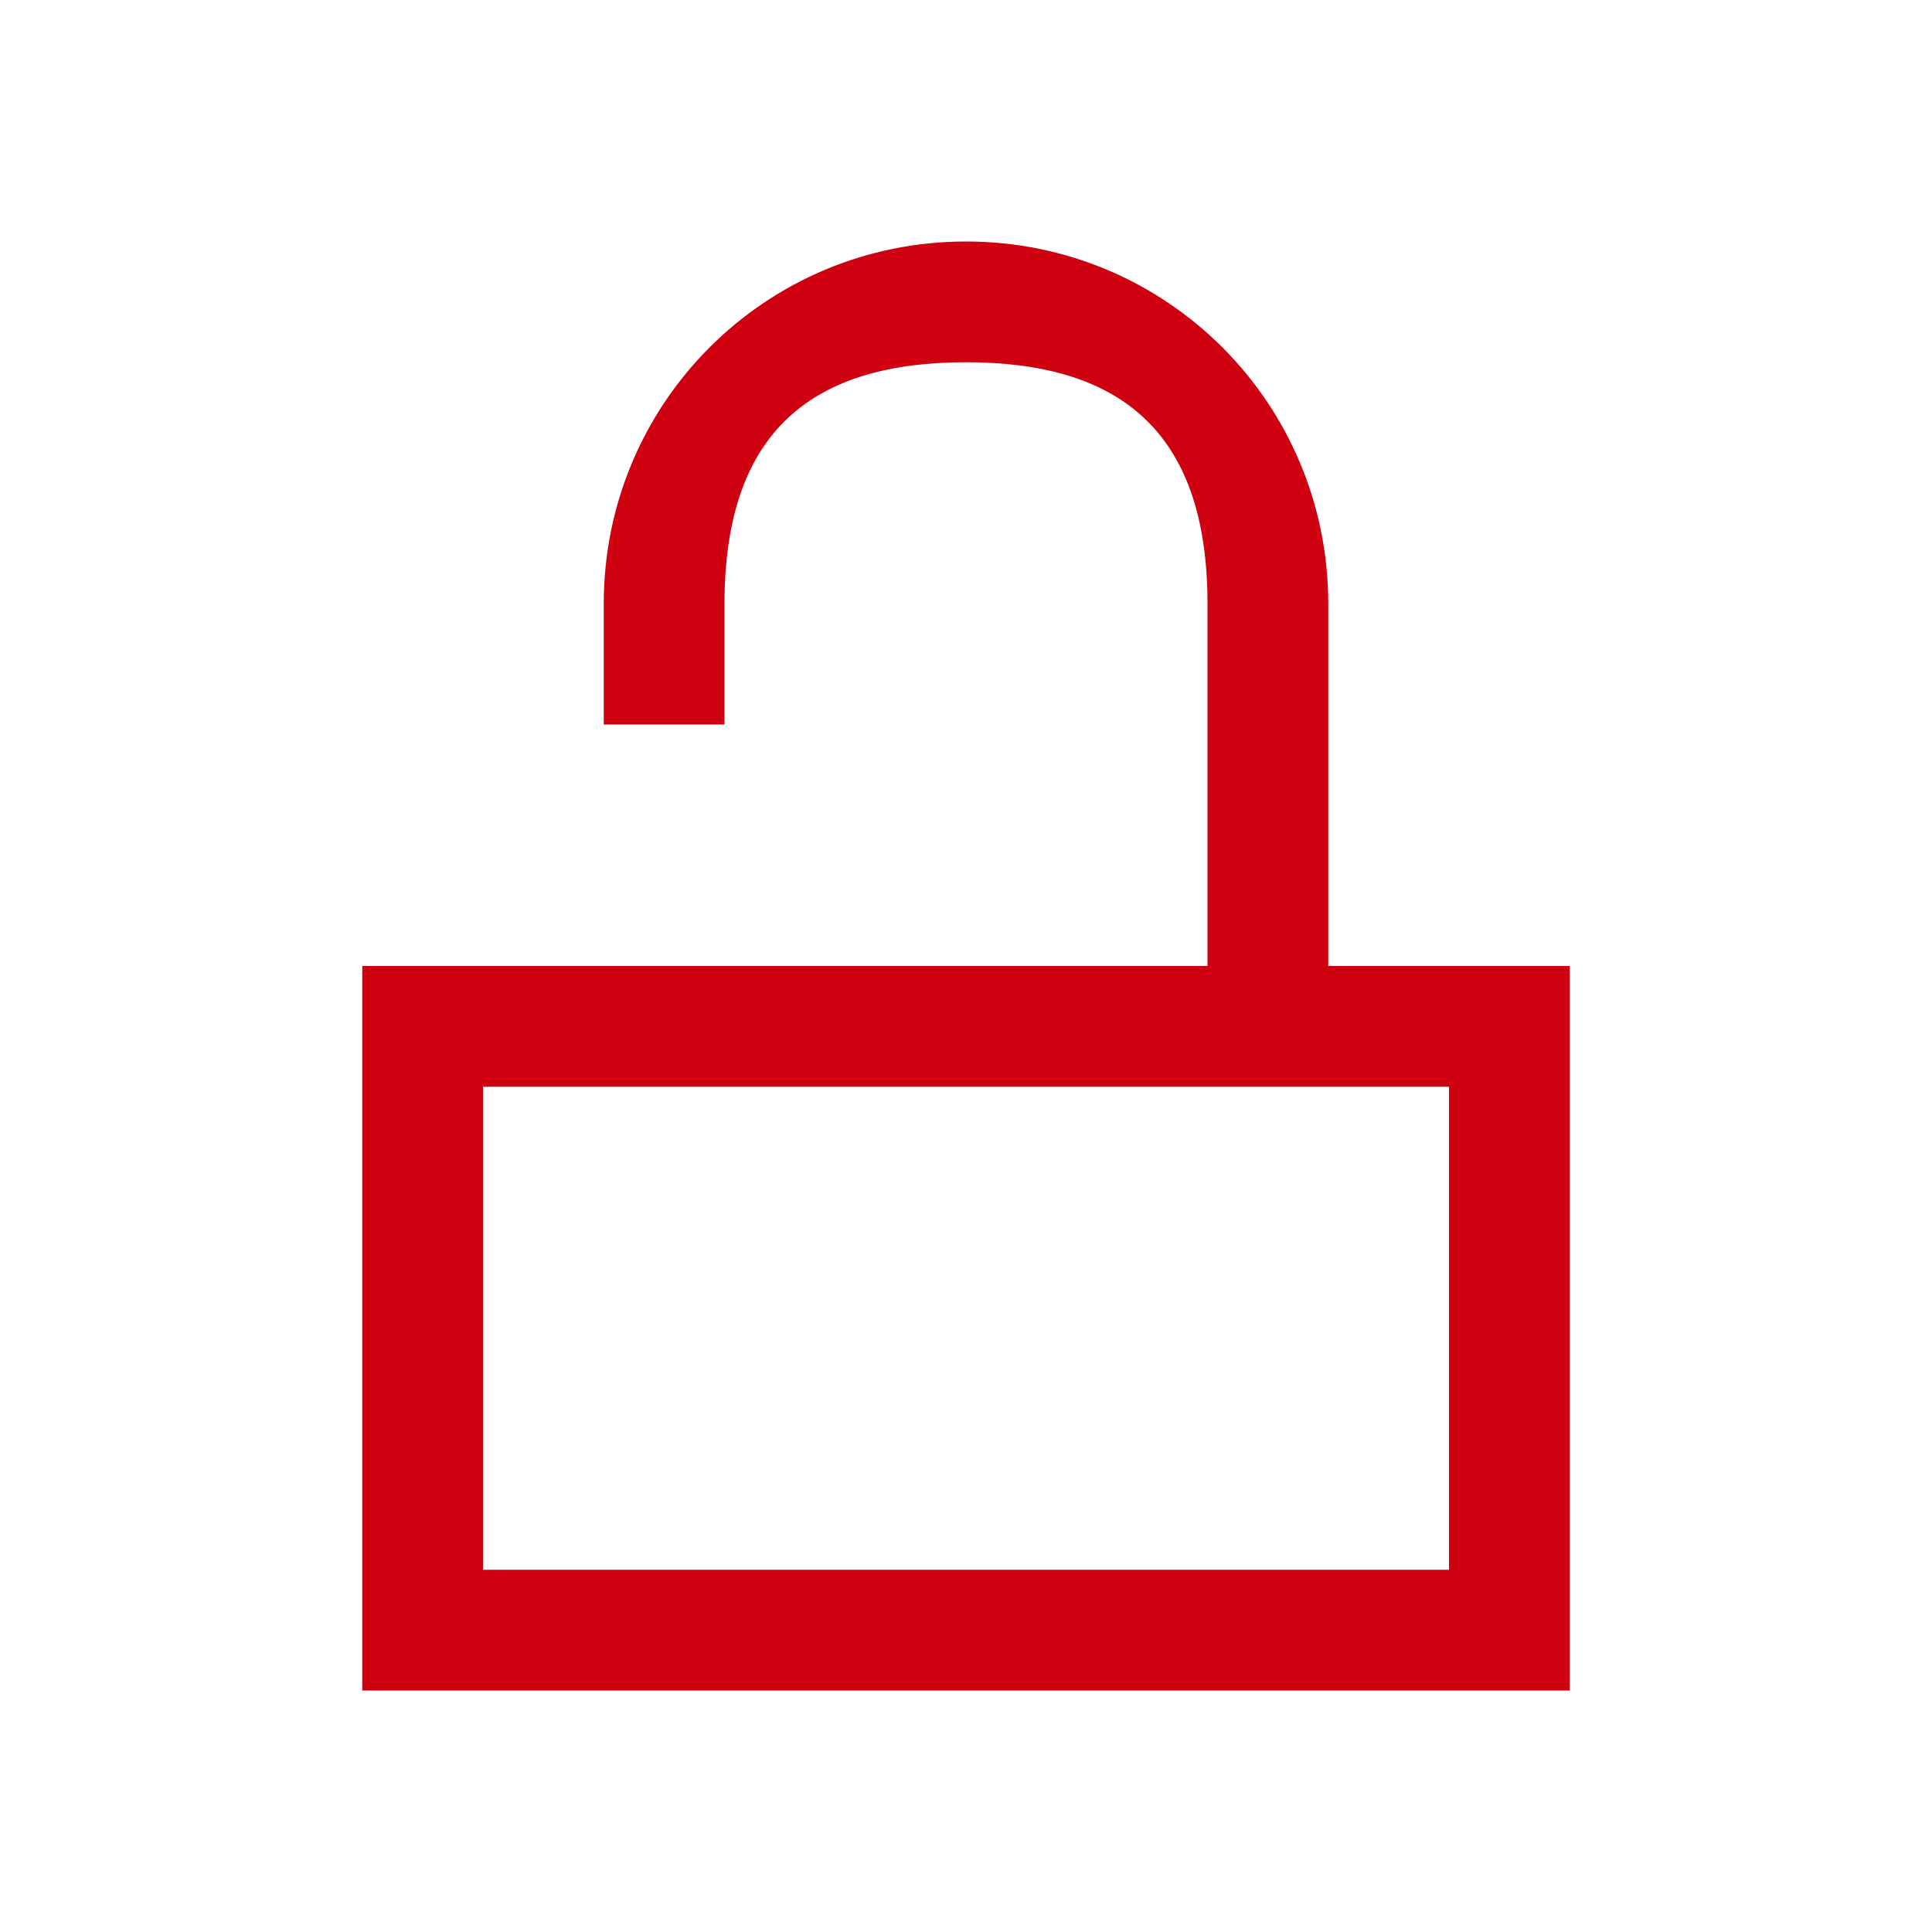
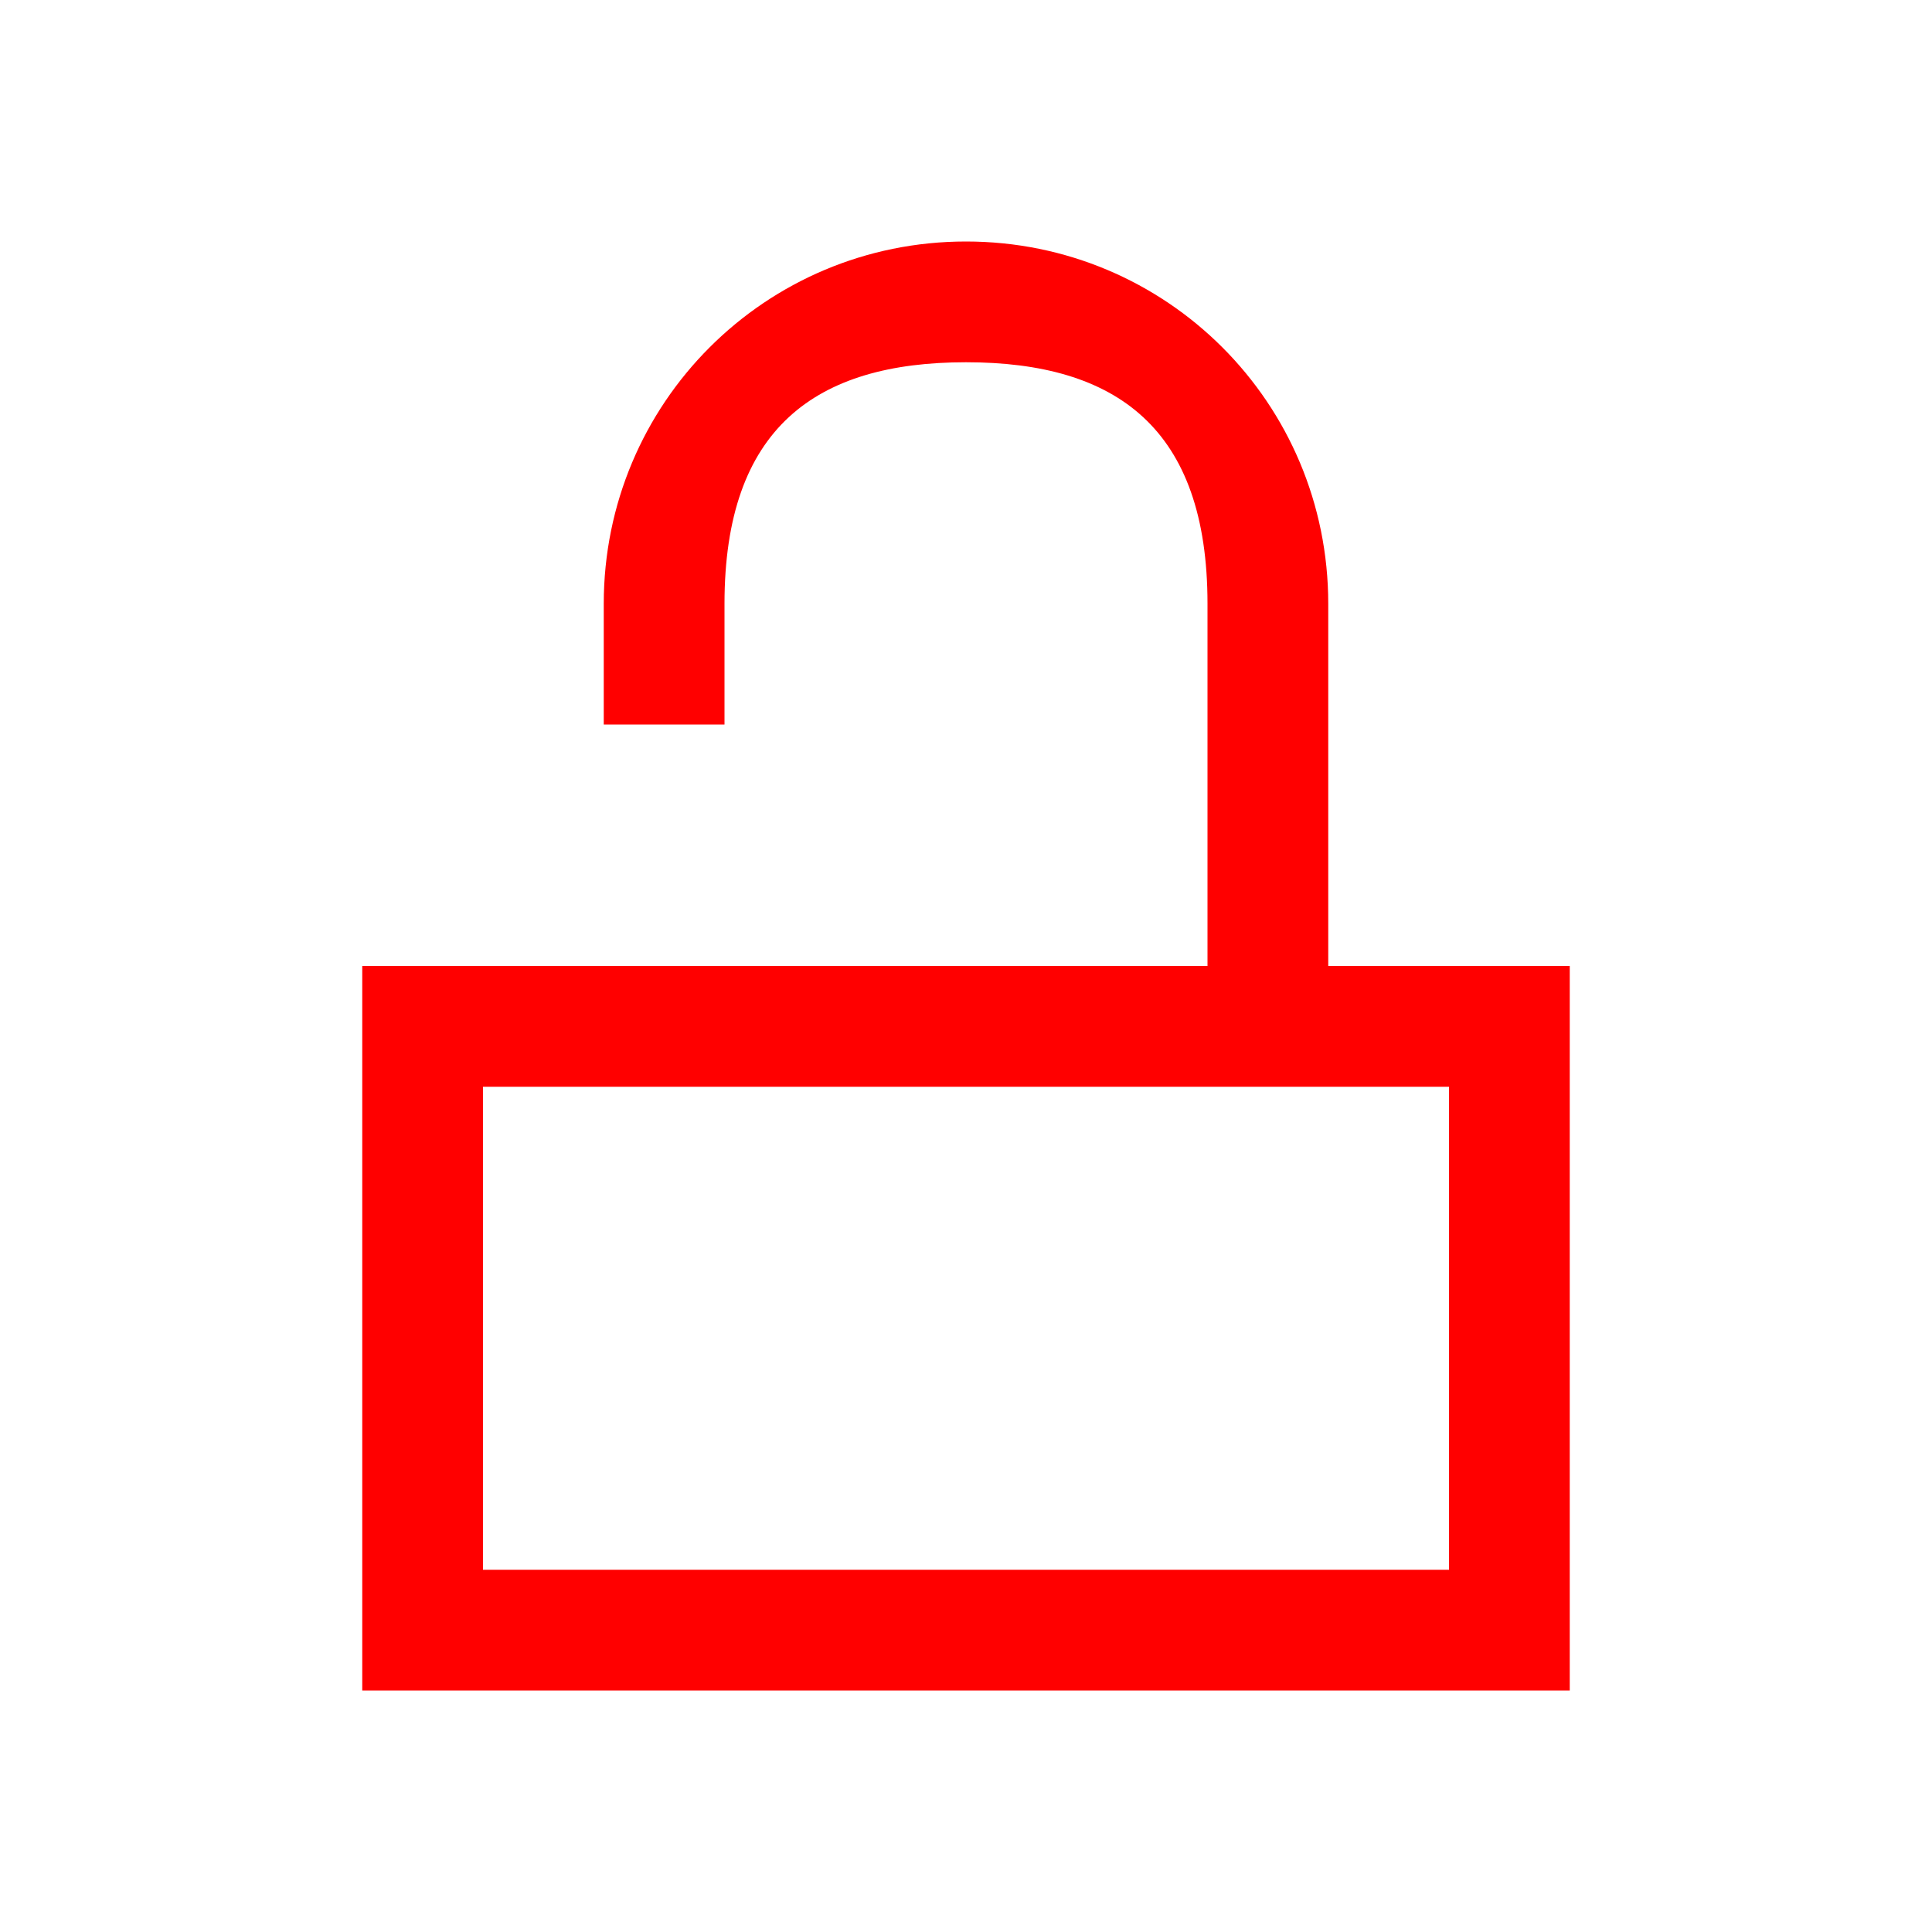
<svg xmlns="http://www.w3.org/2000/svg" width="16" height="16" id="svg2" version="1.1" viewBox="0 0 16 16">
  <defs id="defs4" />
  <g id="layer1" transform="translate(0,-1036.362)">
-     <path style="fill:#cf000f;fill-opacity:1;stroke:none" d="M 8 2 C 6.338 2 5 3.338 5 5 L 5 6 L 6 6 L 6 5 C 6 3.546 6.754 3 8 3 C 9.246 3 10 3.546 10 5 L 10 8 L 7 8 L 6 8 L 5 8 L 4 8 L 3 8 L 3 8.75 L 3 14 L 13 14 L 13 8 L 11 8 L 11 5 C 11 3.338 9.662 2 8 2 z M 4 9 L 12 9 L 12 13 L 4 13 L 4 9 z " transform="translate(0,1036.362)" id="rect4136-1" />
+     <path style="fill:#ff0000;fill-opacity:1;stroke:none" d="M 8 2 C 6.338 2 5 3.338 5 5 L 5 6 L 6 6 L 6 5 C 6 3.546 6.754 3 8 3 C 9.246 3 10 3.546 10 5 L 10 8 L 7 8 L 6 8 L 5 8 L 4 8 L 3 8 L 3 8.75 L 3 14 L 13 14 L 13 8 L 11 8 L 11 5 C 11 3.338 9.662 2 8 2 z M 4 9 L 12 9 L 12 13 L 4 13 L 4 9 z " transform="translate(0,1036.362)" id="rect4136-1" />
  </g>
</svg>
